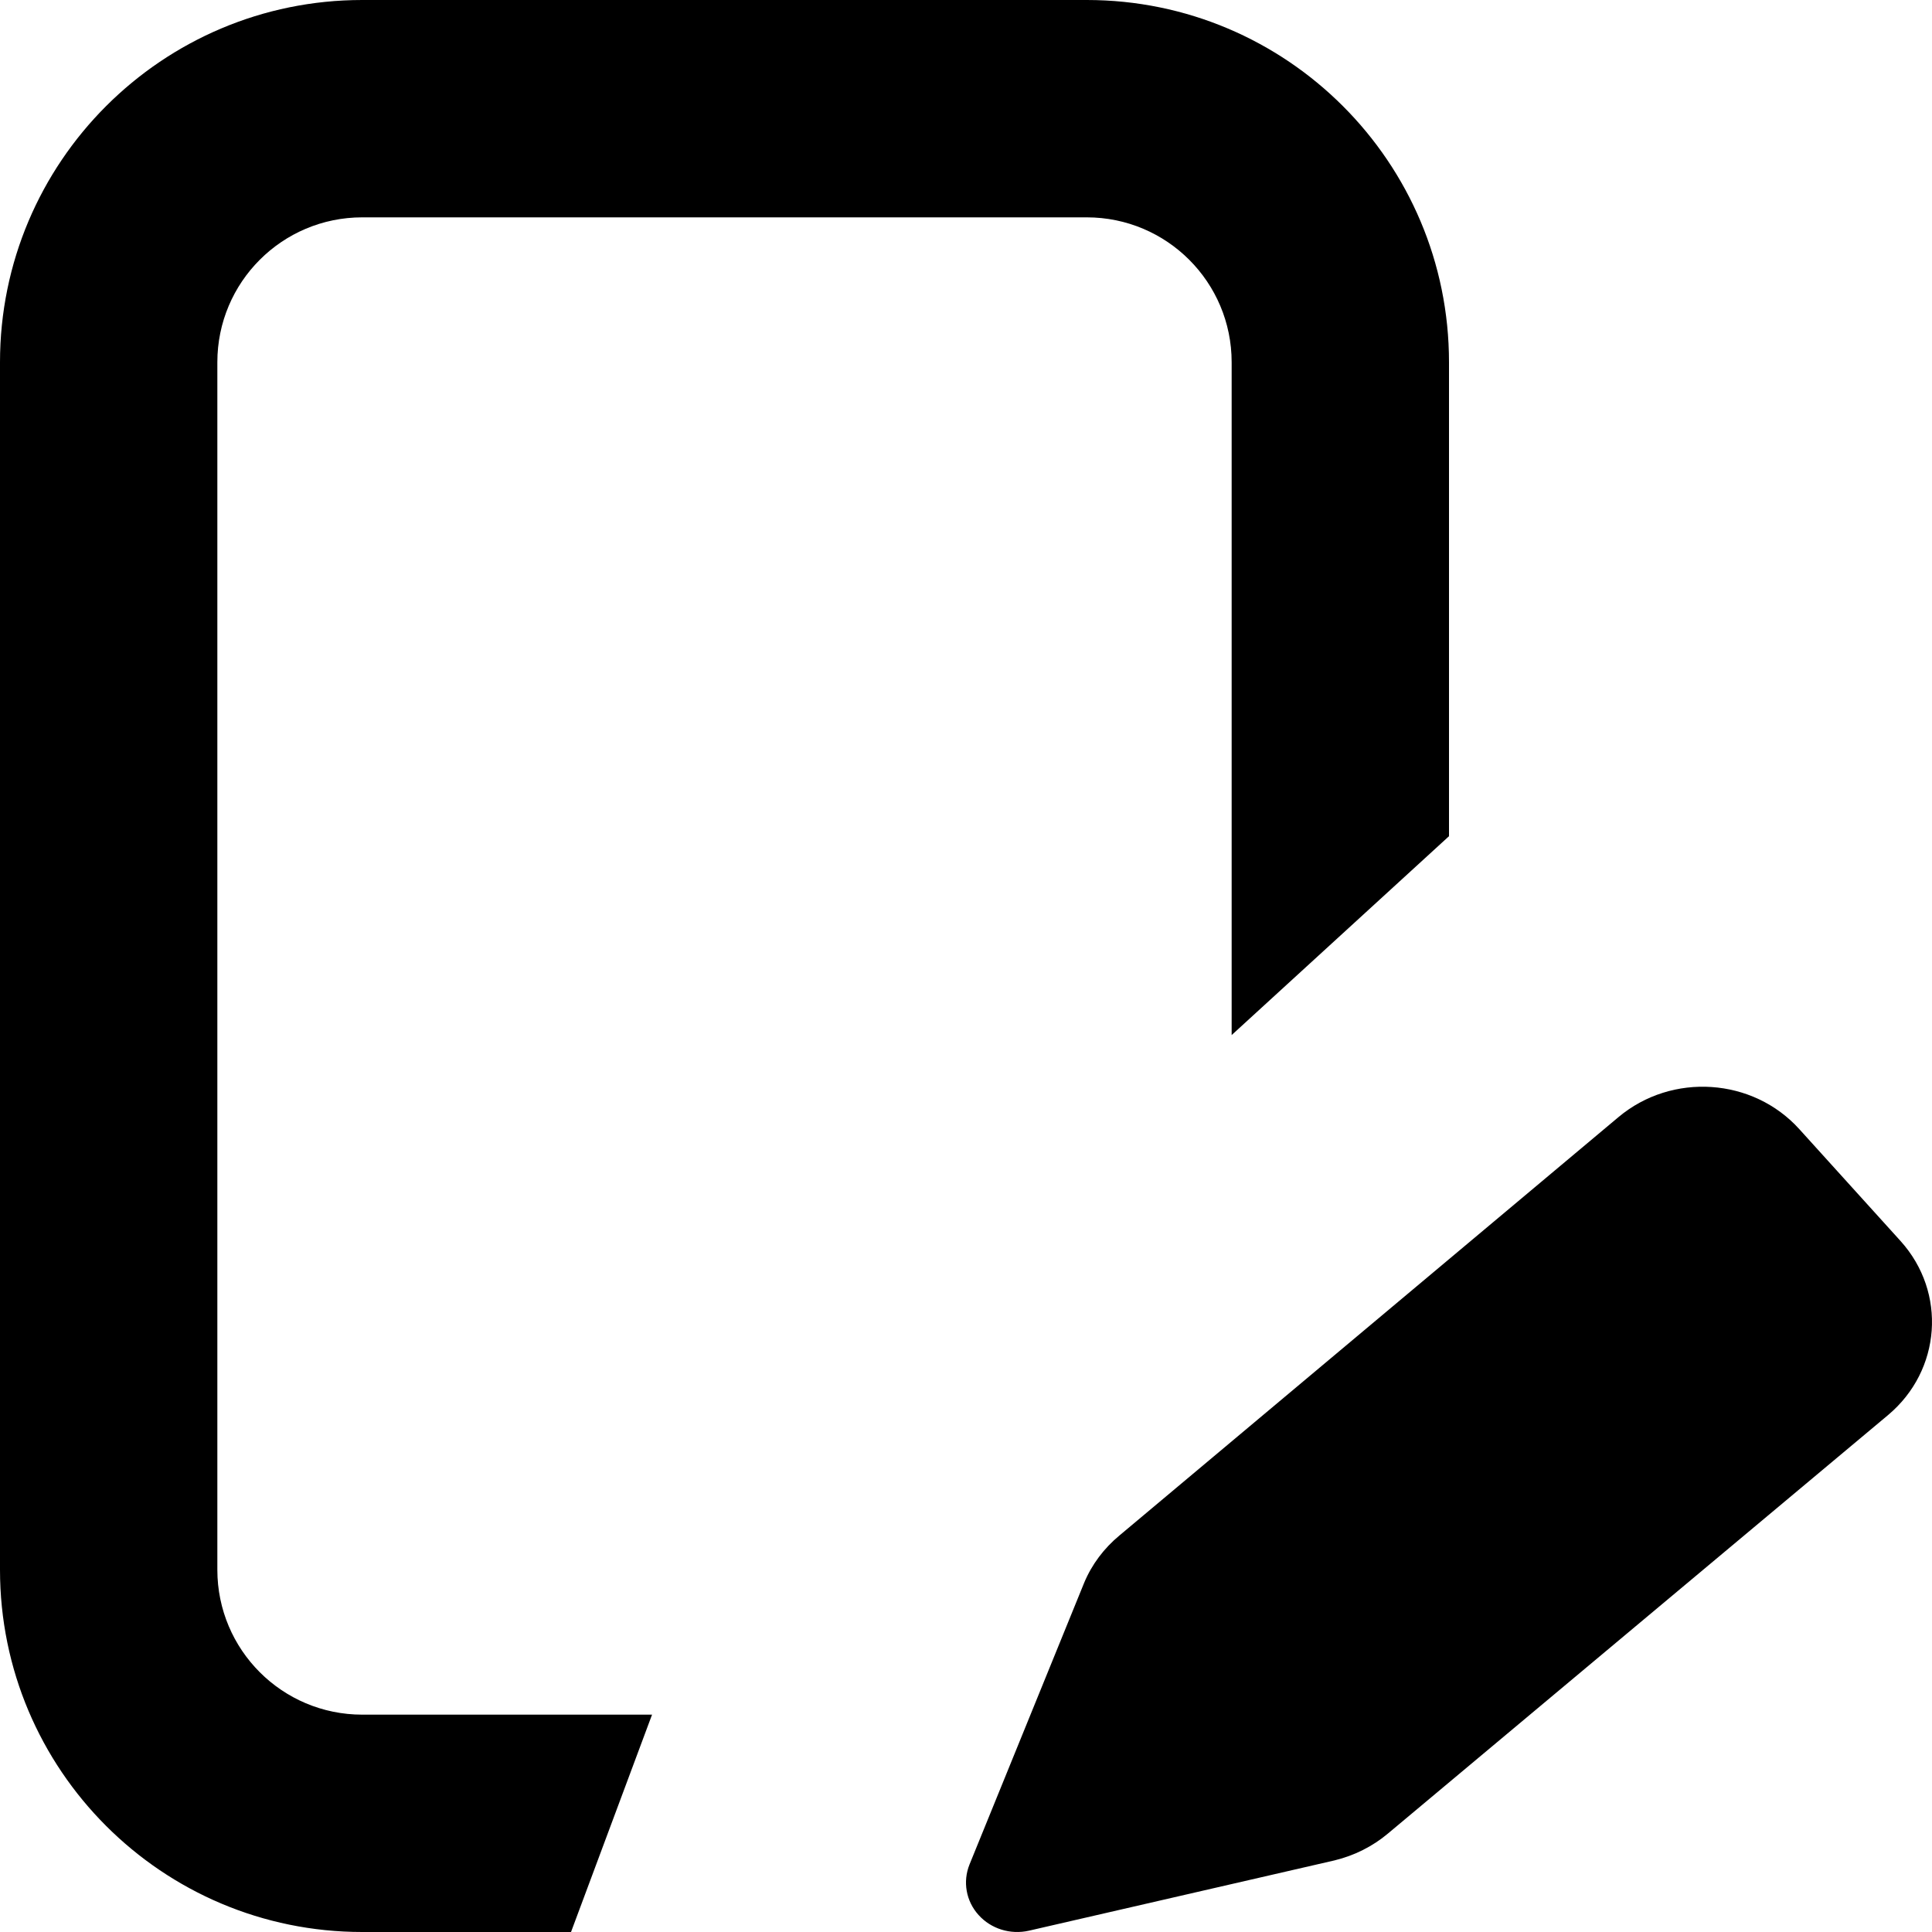
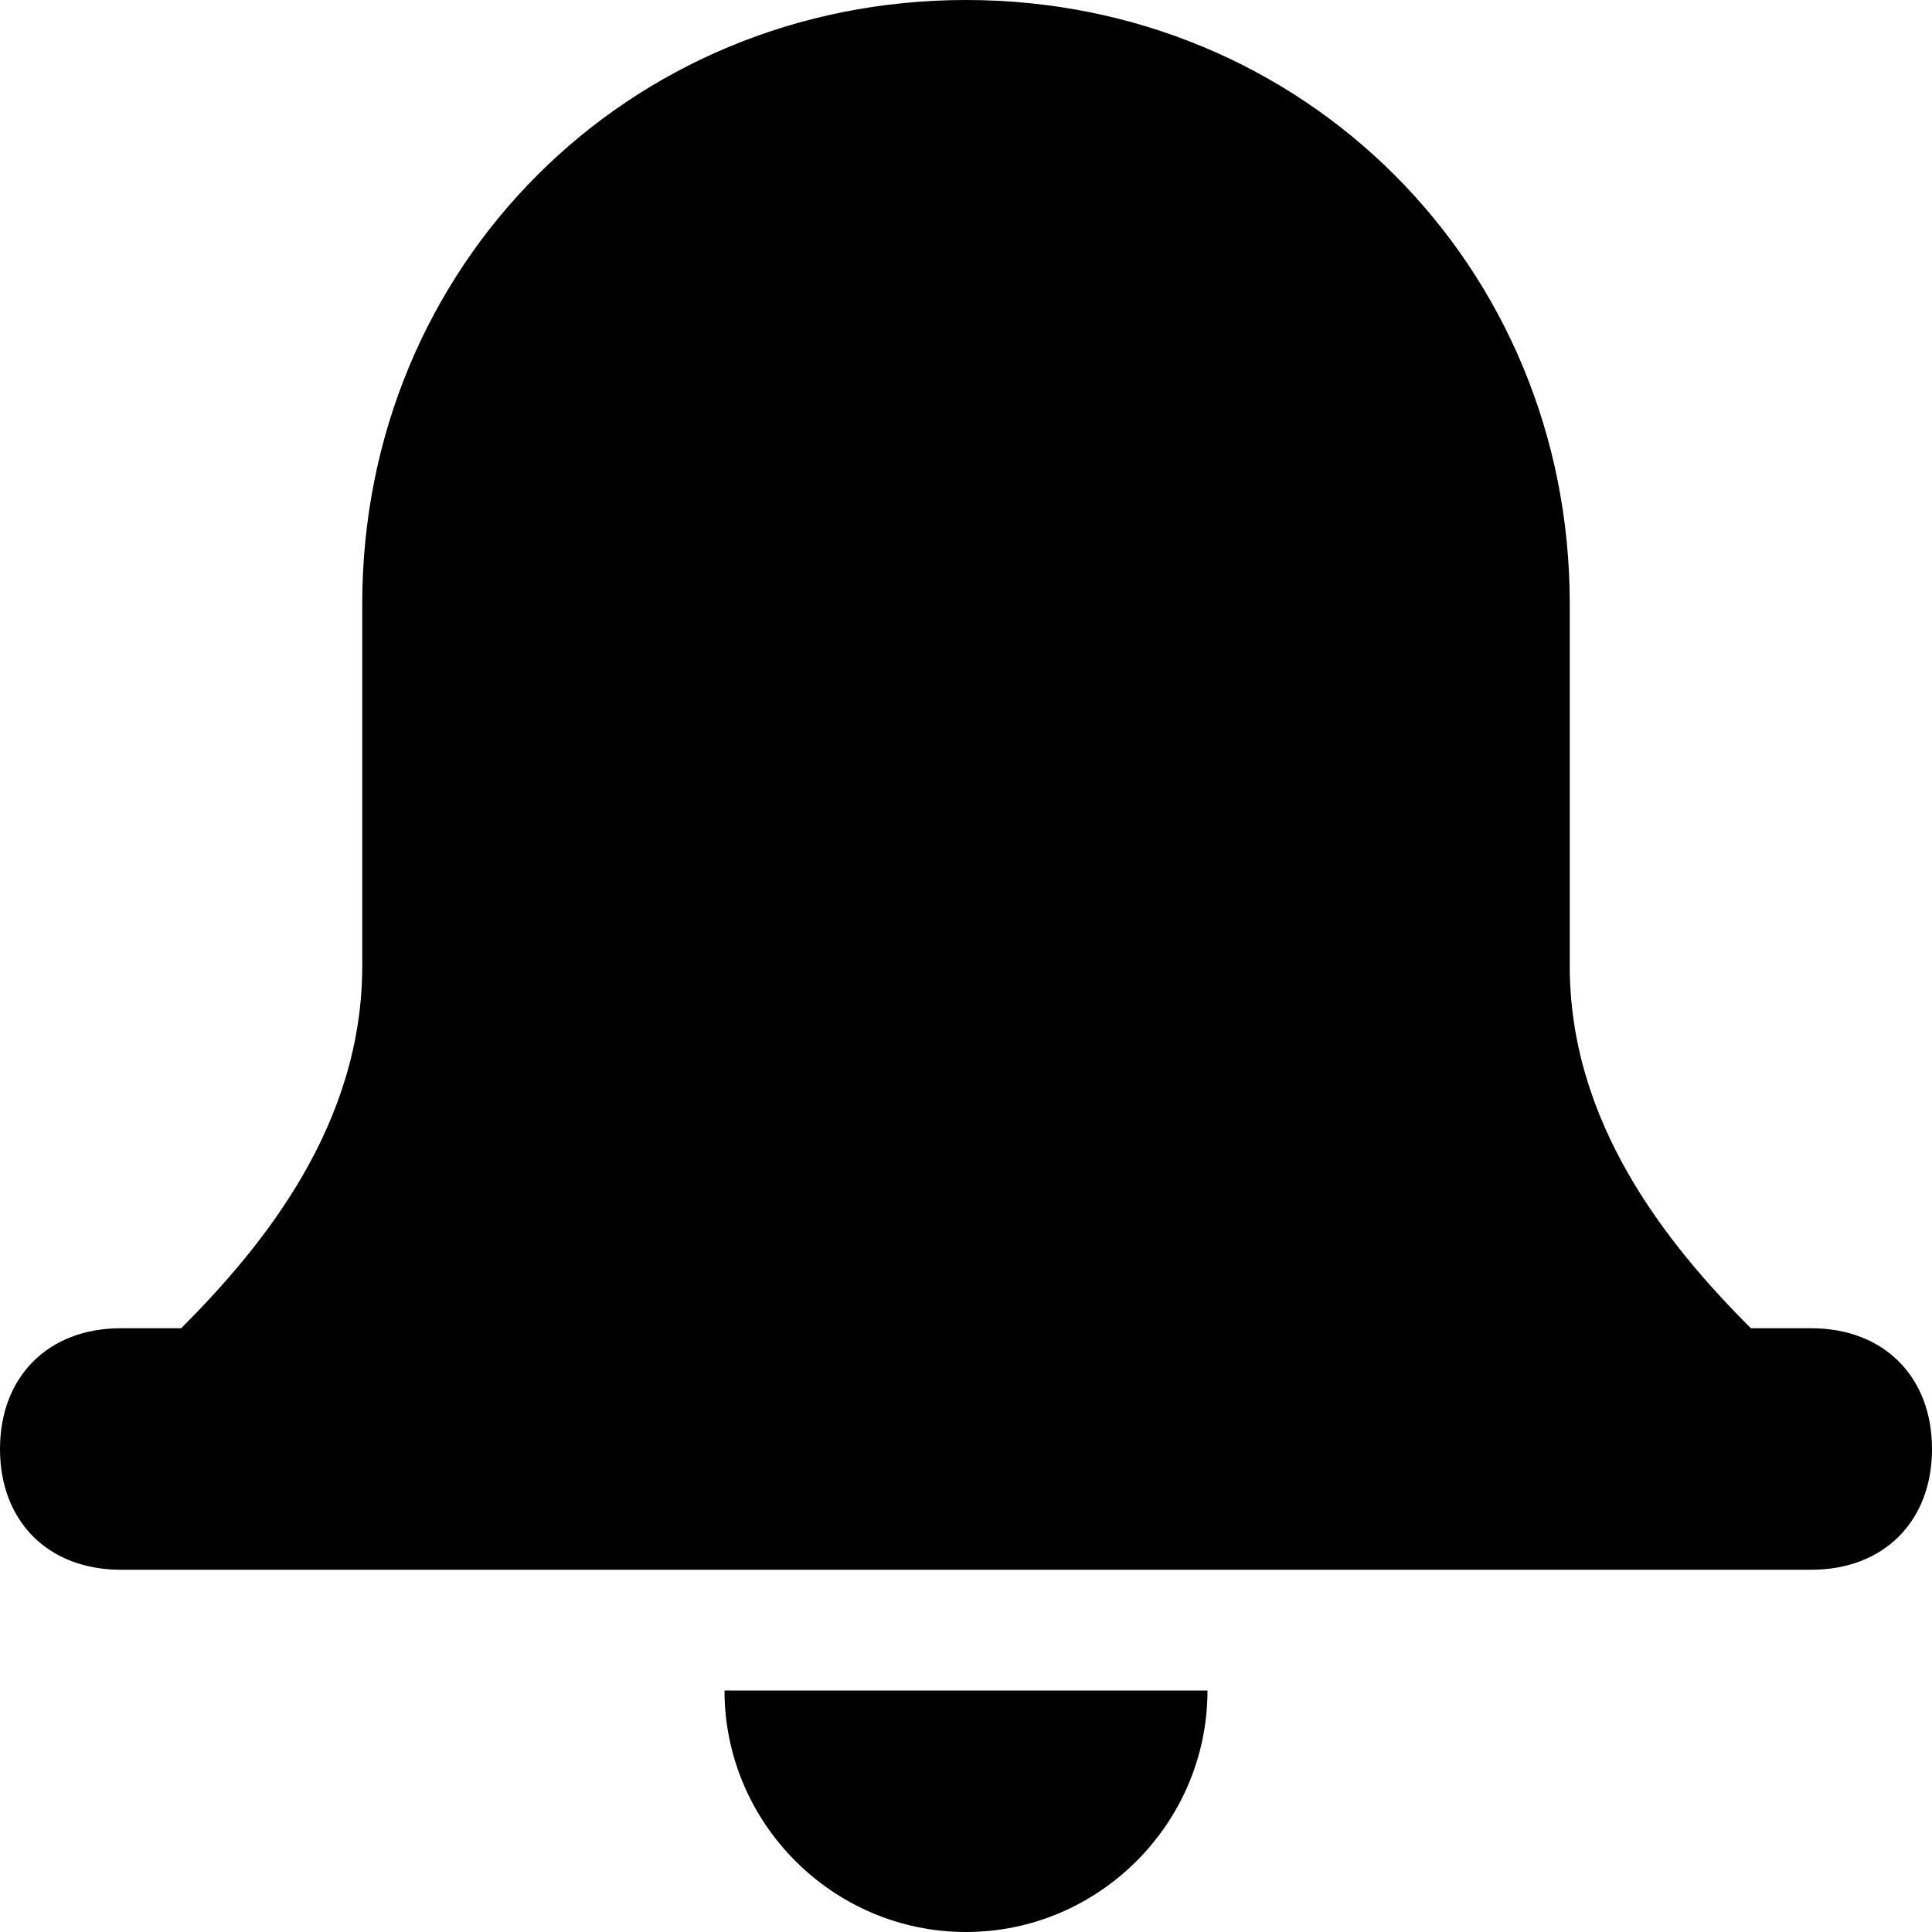
<svg xmlns="http://www.w3.org/2000/svg" viewBox="0 0 16 16">
-   <path d="M5.4,14.2 L4.729,16 L3,16 C1.343,16 2.02906125e-16,14.657 0,13 L0,3 C-2.02906125e-16,1.343 1.343,3.04359188e-16 3,0 L9,0 C10.657,-3.04359188e-16 12,1.343 12,3 L12,6.925 L10.2,8.572 L10.2,3 C10.2,2.337 9.663,1.8 9,1.8 L3,1.8 C2.337,1.8 1.8,2.337 1.8,3 L1.8,13 C1.8,13.663 2.337,14.2 3,14.2 L5.4,14.2 Z M15.74,10.278 C16.124,10.704 16.077,11.349 15.636,11.719 L11.495,15.184 C11.368,15.291 11.216,15.367 11.052,15.407 L8.522,15.989 C8.368,16.024 8.207,15.974 8.104,15.859 C8,15.744 7.972,15.583 8.029,15.441 L8.979,13.107 C9.042,12.956 9.143,12.822 9.271,12.716 L13.404,9.251 C13.847,8.88 14.517,8.925 14.902,9.352 L15.74,10.278 Z" />
+   <path d="M10,14 C10,15.1 9.1,16 8,16 C6.9,16 6,15.1 6,14 L10,14 Z M15,11 C15.6,11 16,11.4 16,12 C16,12.6 15.6,13 15,13 L1,13 C0.4,13 0,12.6 0,12 C0,11.4 0.4,11 1,11 L1.5,11 C2.2,10.3 3,9.3 3,8 L3,5 C3,2.2 5.2,0 8,0 C10.8,0 13,2.2 13,5 L13,8 C13,9.3 13.8,10.3 14.5,11 L15,11 Z" />
</svg>
